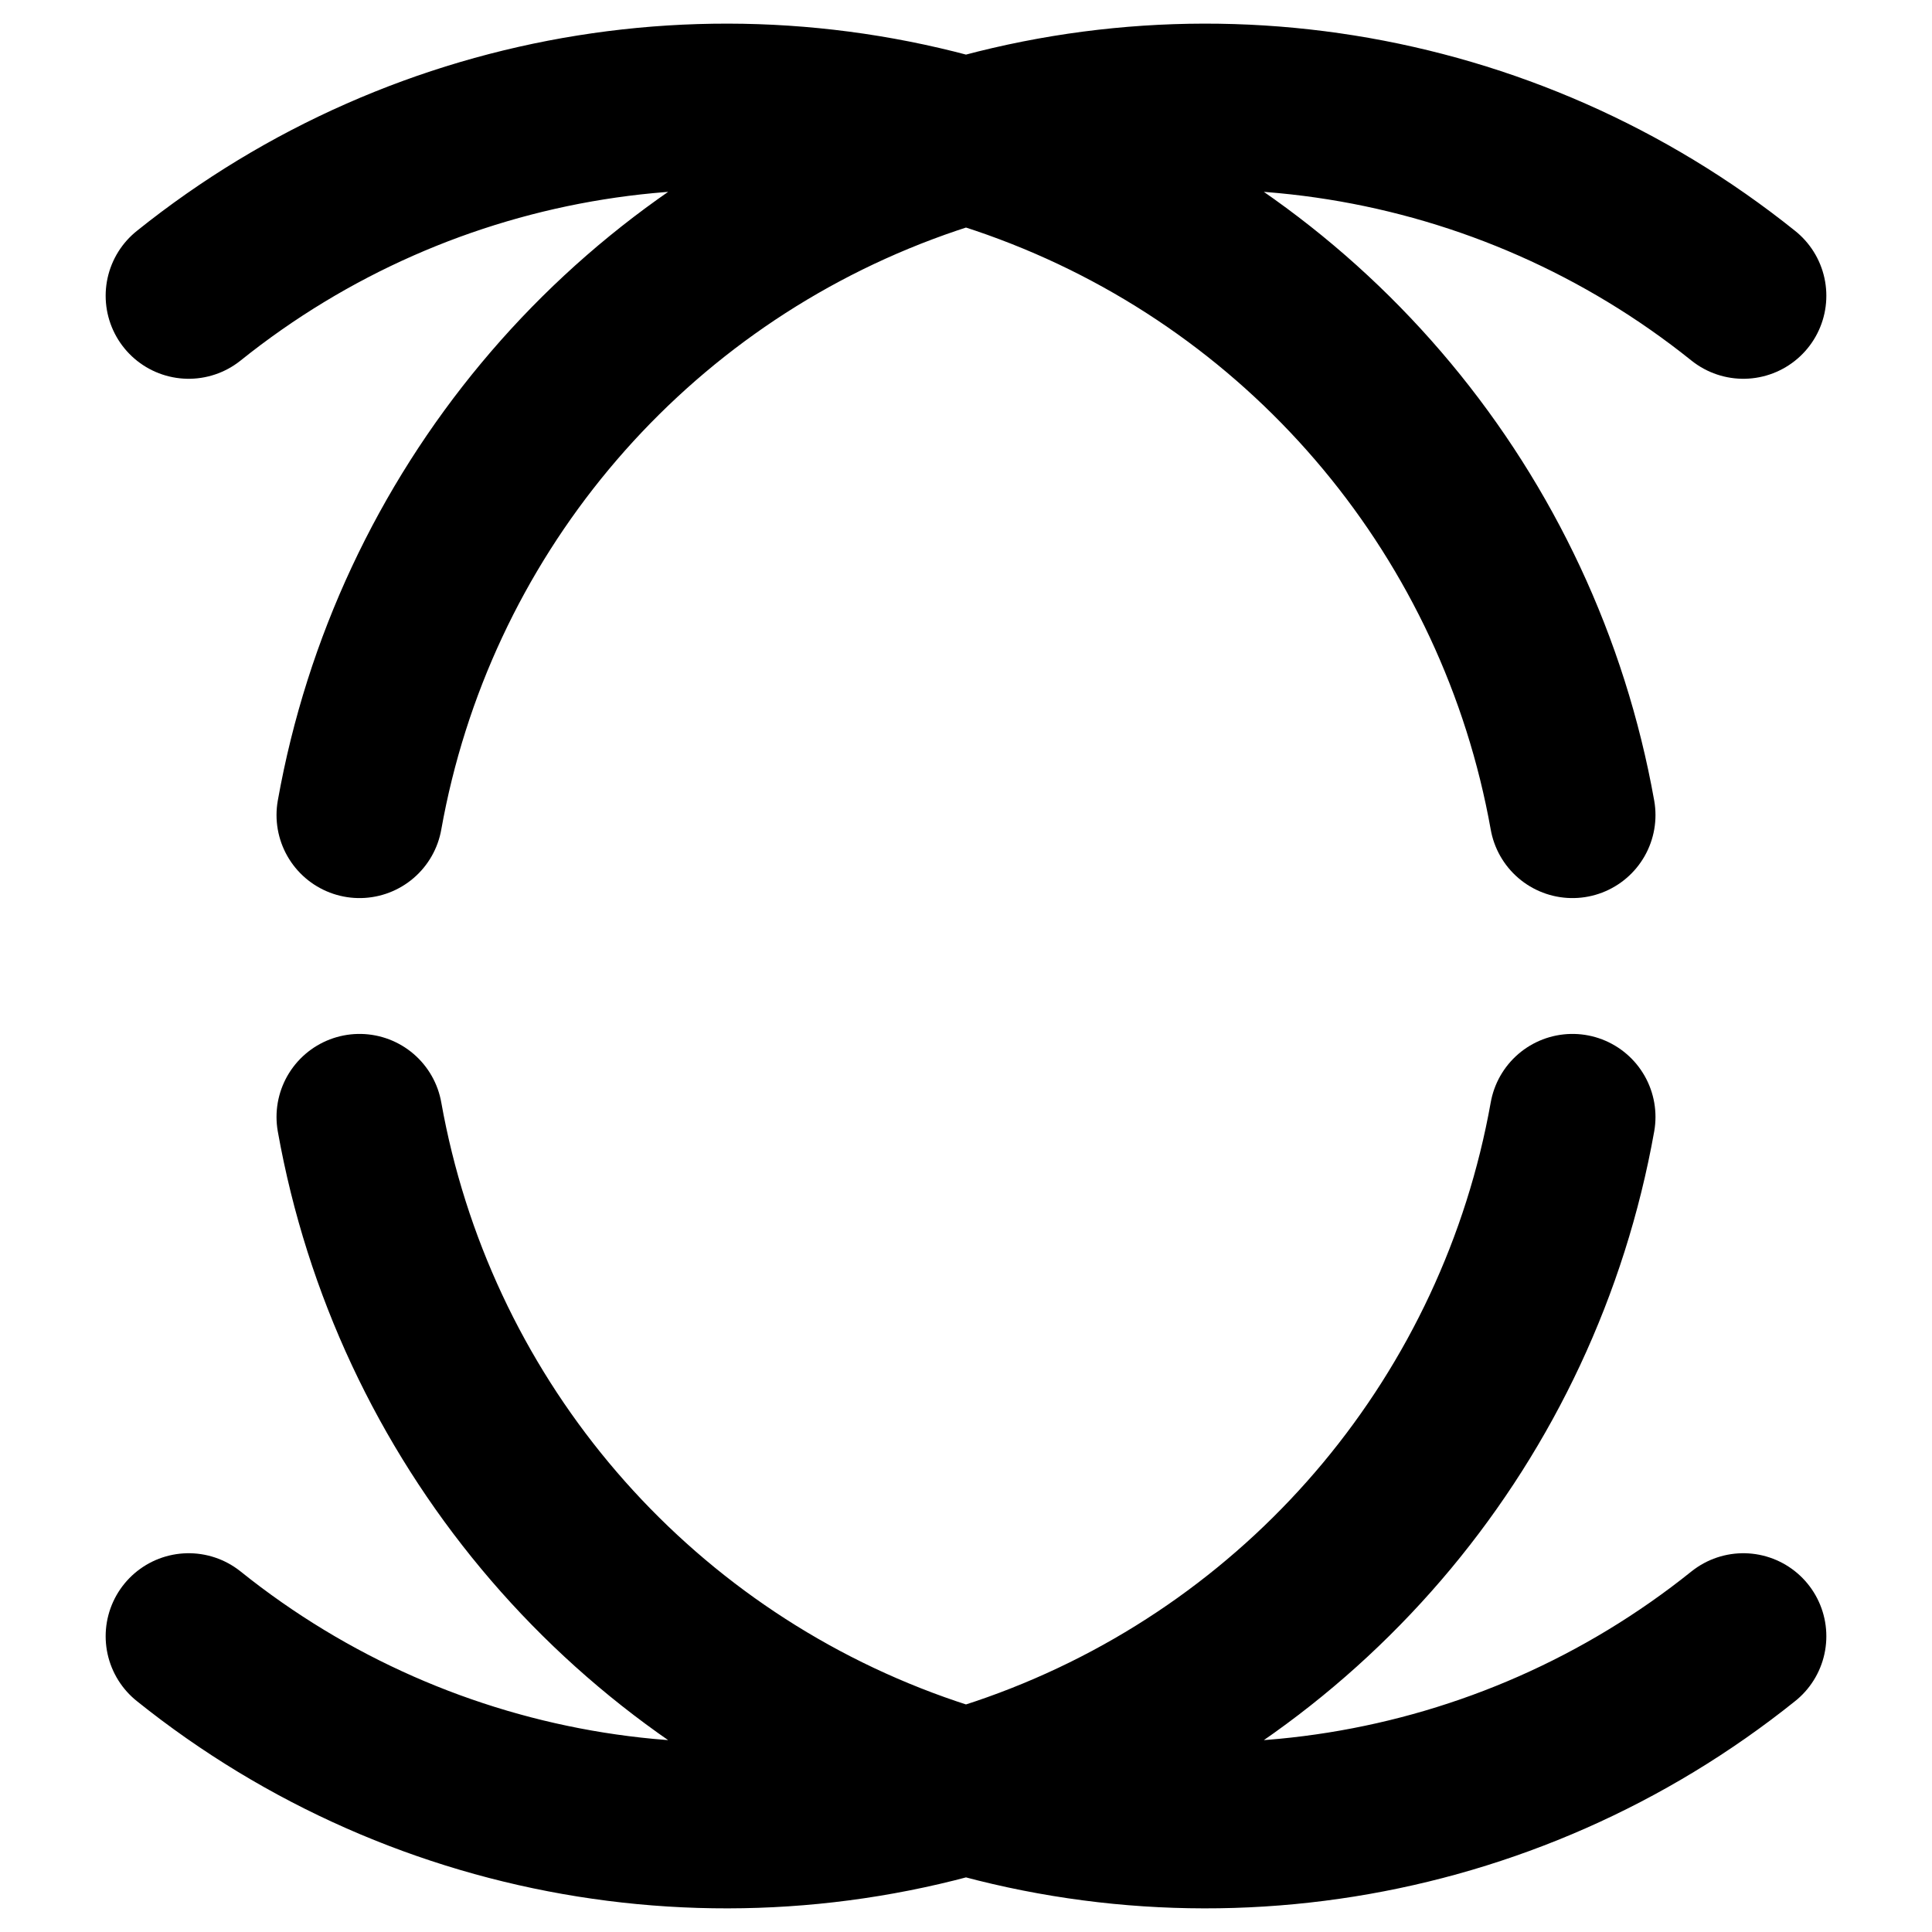
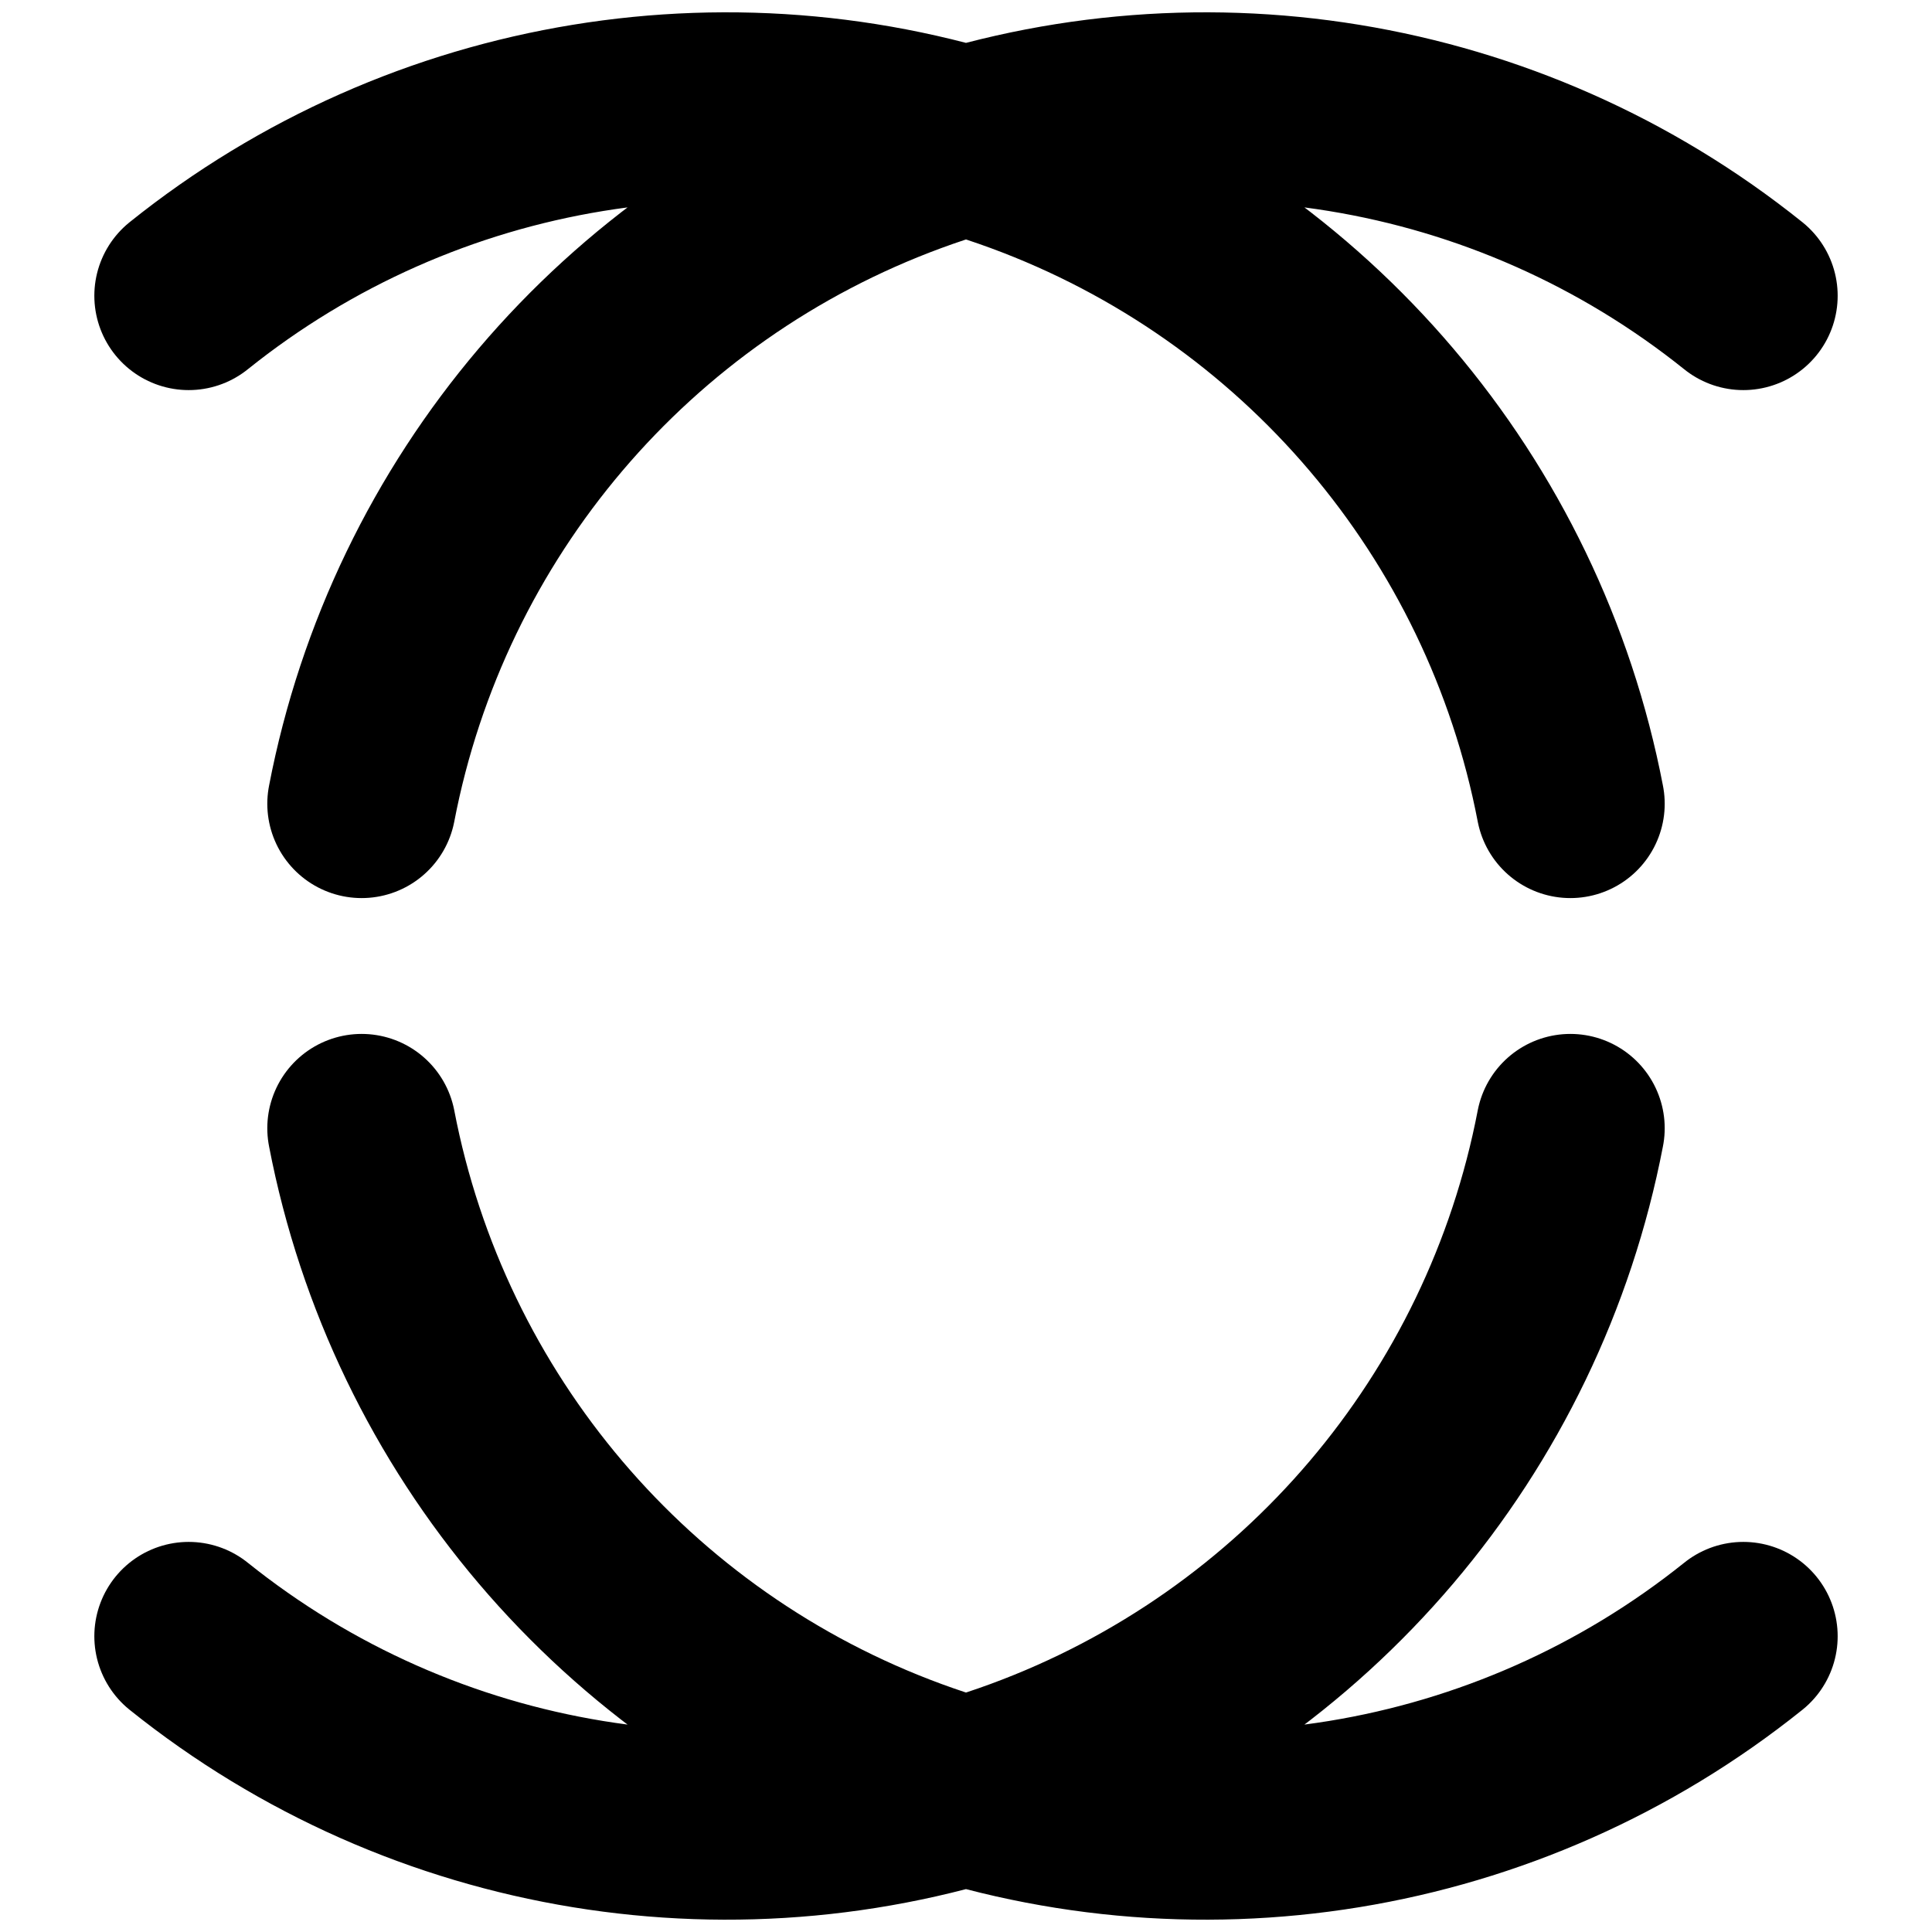
<svg xmlns="http://www.w3.org/2000/svg" width="16" height="16" viewBox="0 0 16 16">
-   <path d="M416.719 216 A227.734 227.734 0 0 0 50 78.379 M95.281 216 A227.734 227.734 0 0 1 462 78.379 M95.281 296 A227.734 227.734 0 0 0 462 433.621 M416.719 296 A227.734 227.734 0 0 1 50 433.621" transform="scale(.03125)" fill="none" stroke="#000" stroke-width="44" stroke-linecap="round" />
+   <path d="M416.163 213 A227.734 227.734 0 0 0 50 78.379 M95.837 213 A227.734 227.734 0 0 1 462 78.379 M95.837 299 A227.734 227.734 0 0 0 462 433.621 M416.163 299 A227.734 227.734 0 0 1 50 433.621" transform="scale(.03125)" fill="none" stroke="#000" stroke-width="50" stroke-linecap="round" />
</svg>
